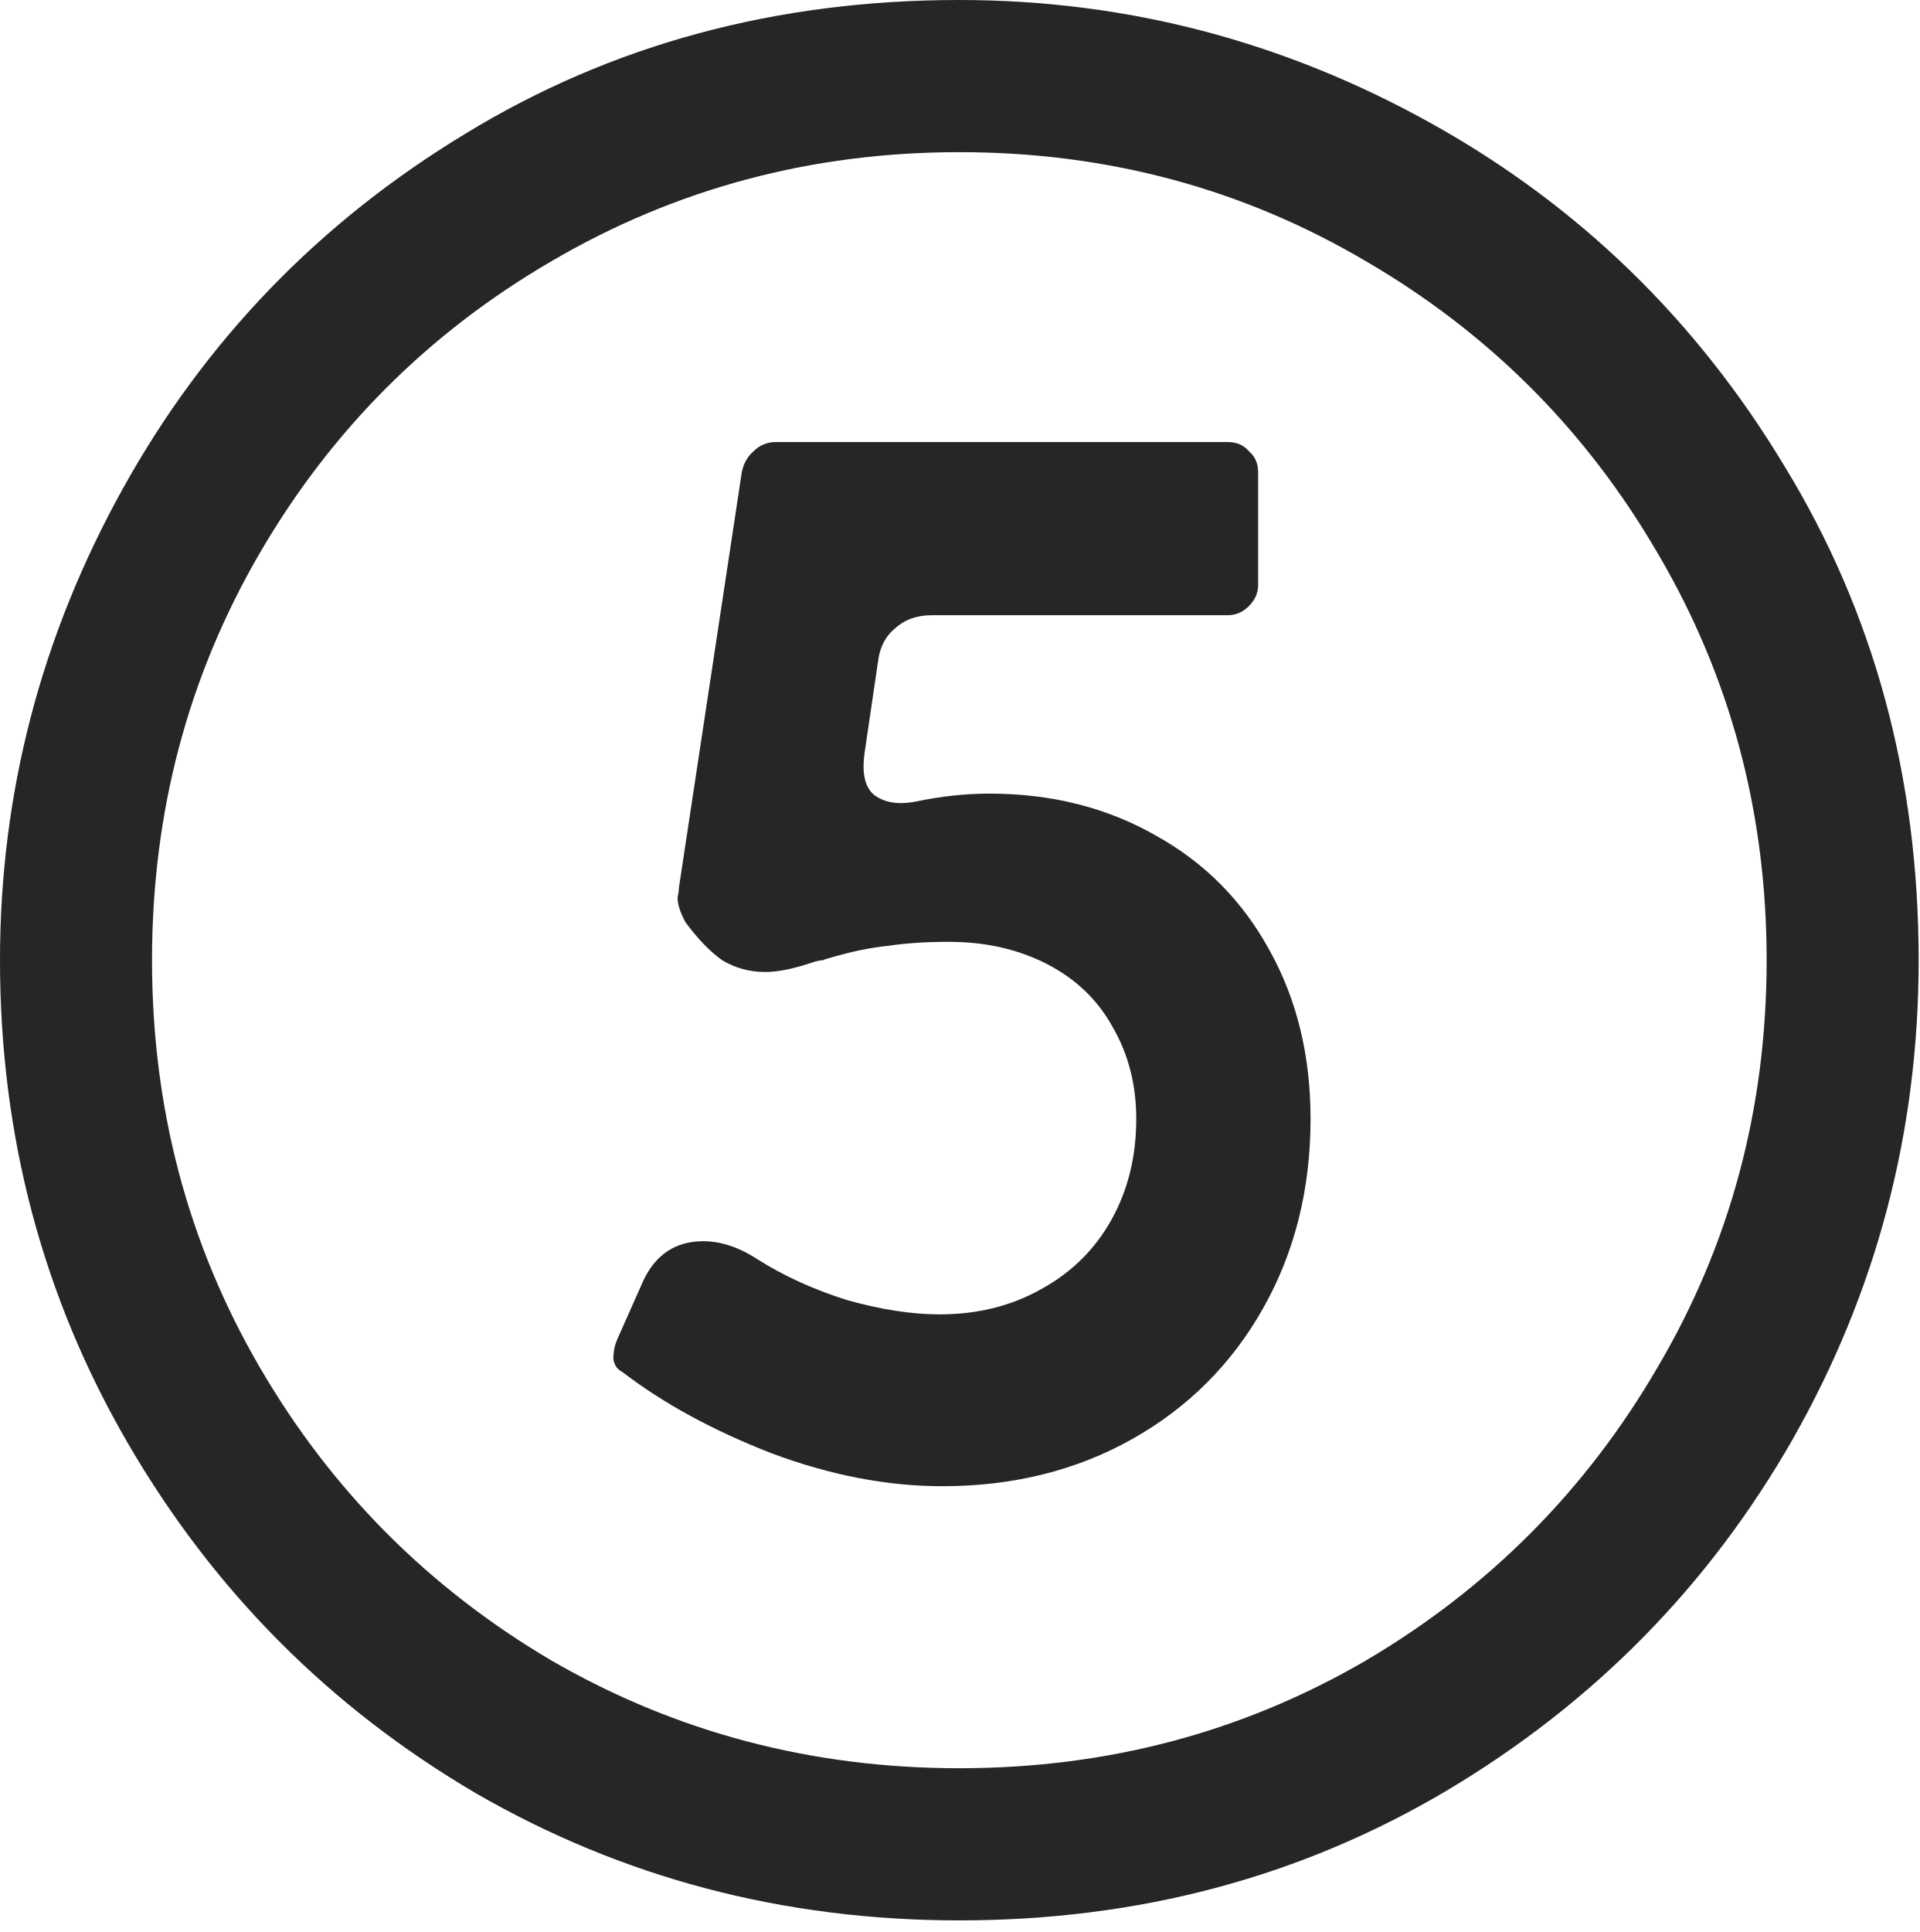
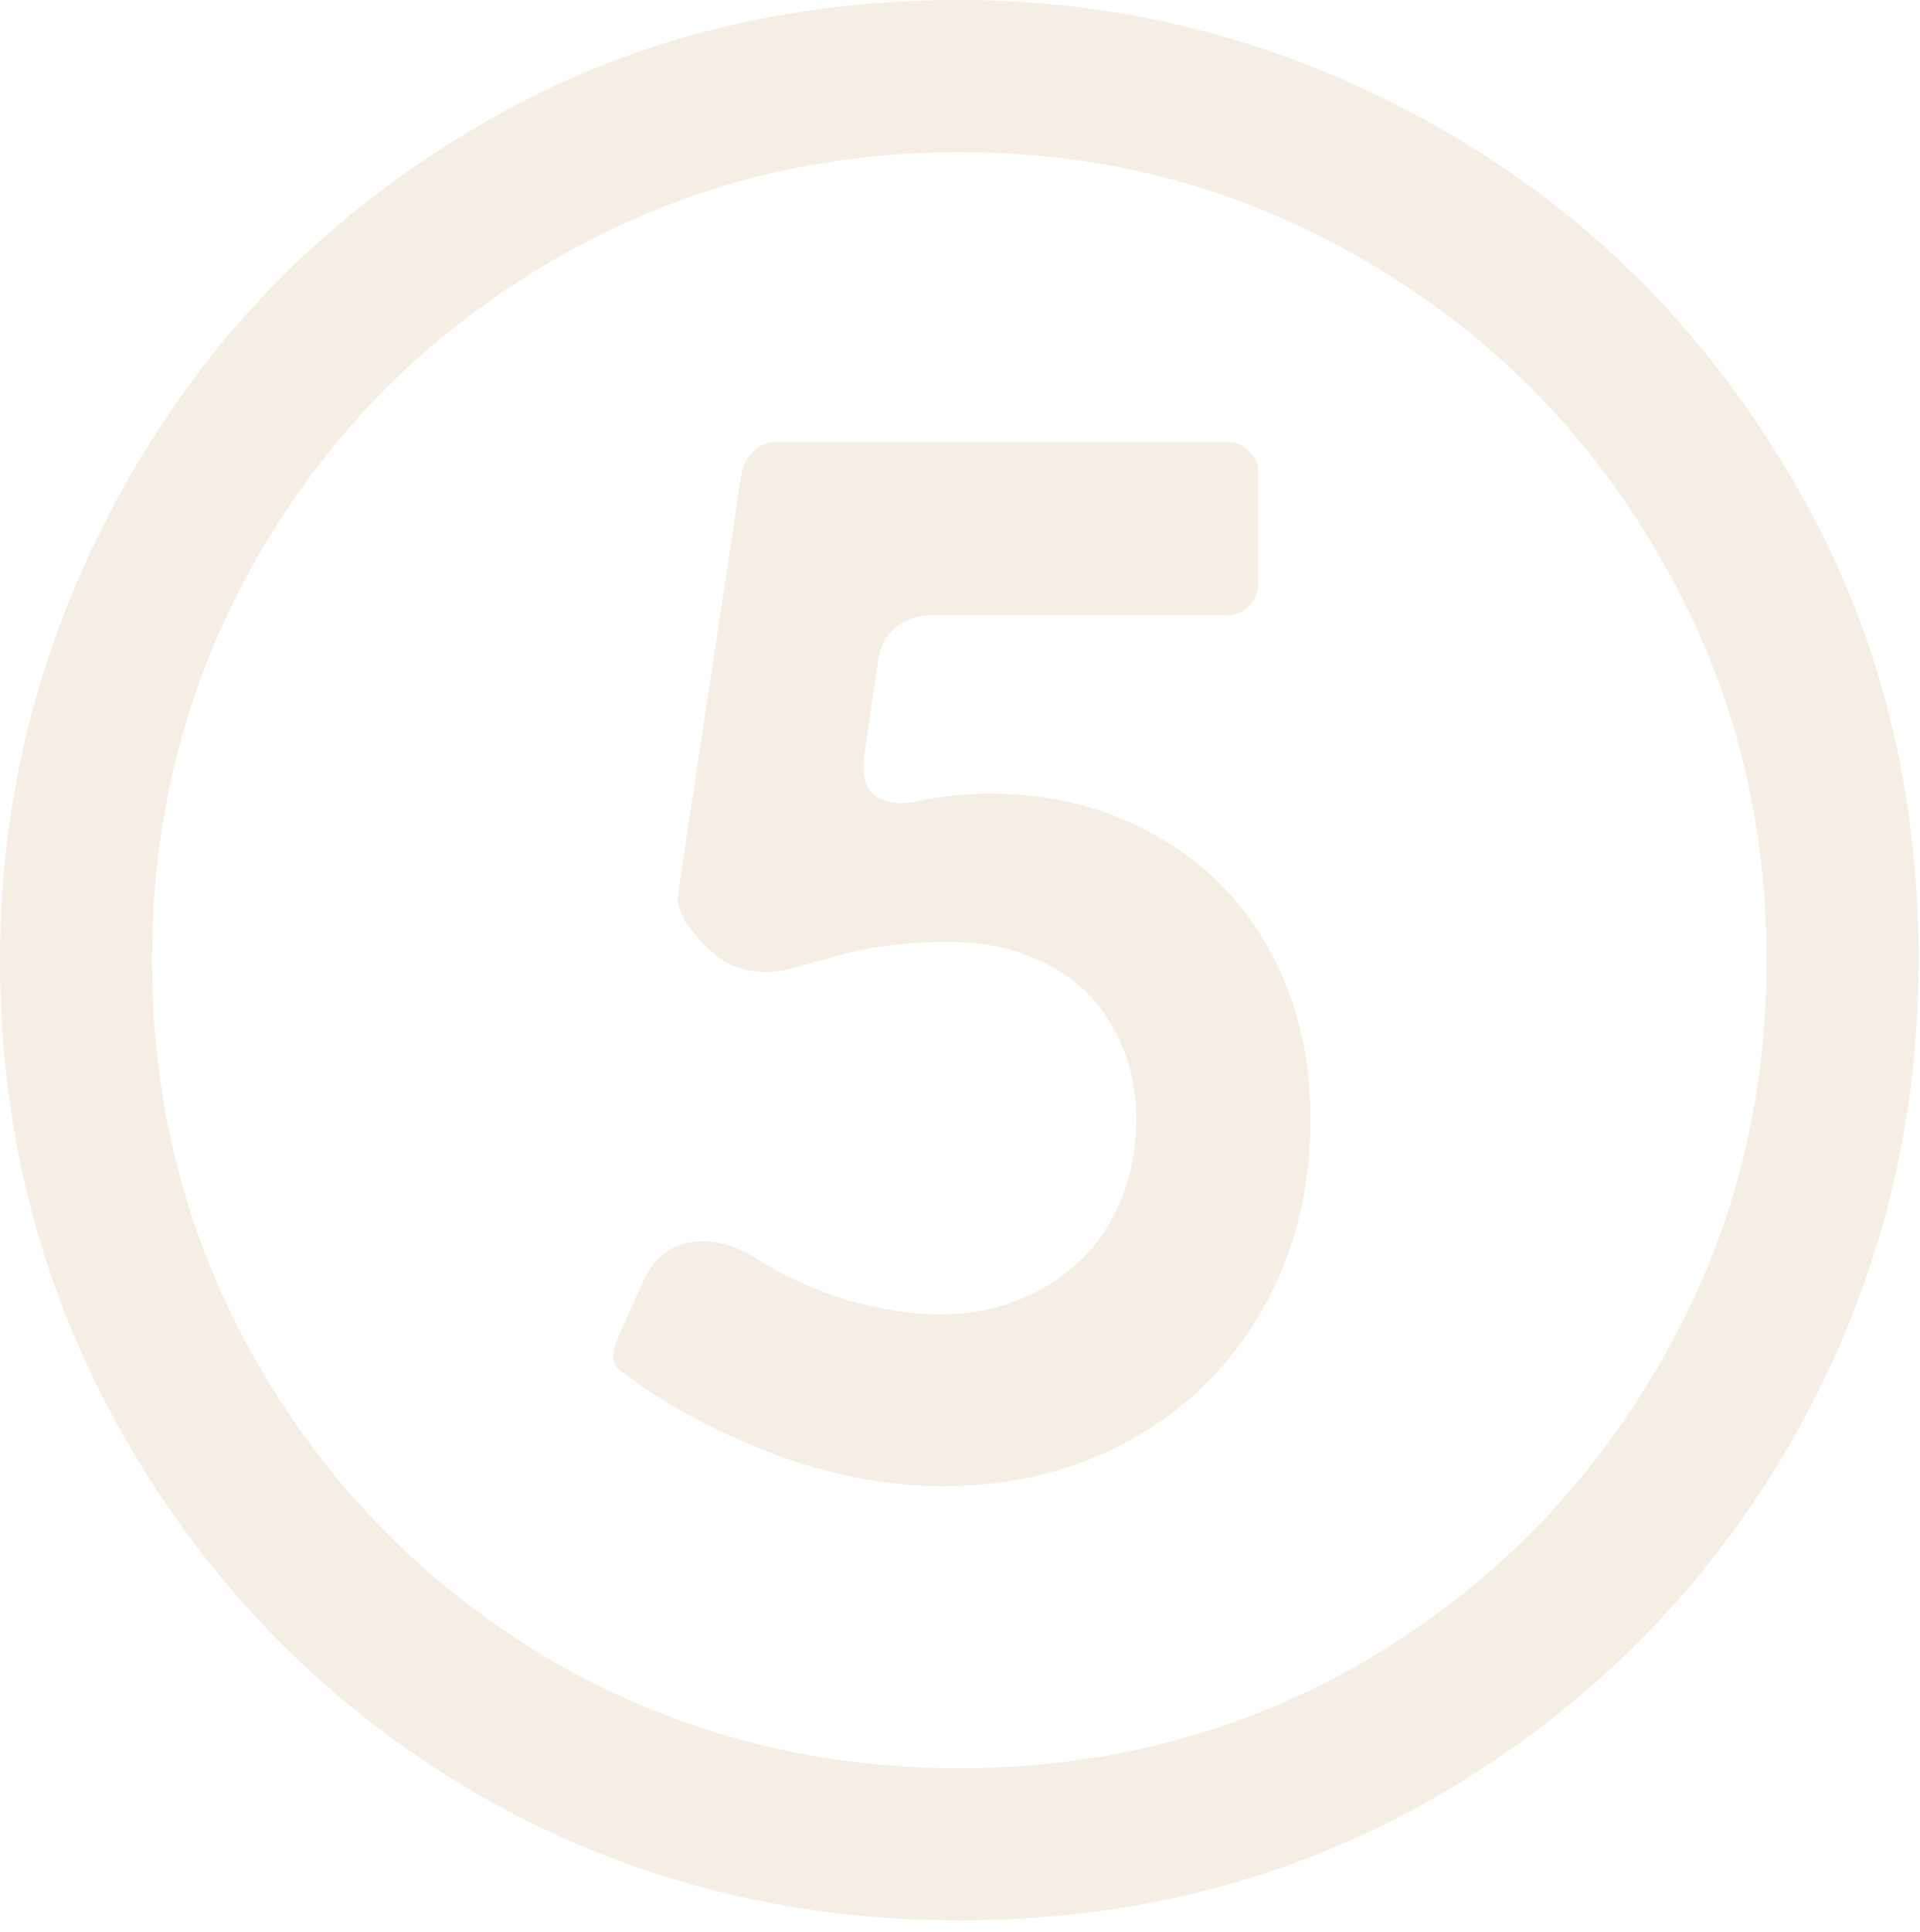
<svg xmlns="http://www.w3.org/2000/svg" width="157" height="158" viewBox="0 0 157 158" fill="none">
-   <path d="M0 78.526C0 64.866 3.359 51.993 10.077 39.907C16.795 27.82 26.121 18.165 38.056 10.942C49.991 3.647 63.463 0 78.471 0C92.121 0 104.986 3.361 117.064 10.084C129.142 16.806 138.79 26.175 146.008 38.19C153.297 50.133 156.942 63.579 156.942 78.526C156.942 92.543 153.512 105.595 146.651 117.681C139.79 129.696 130.356 139.279 118.35 146.431C106.415 153.511 93.122 157.051 78.471 157.051C64.106 157.051 50.92 153.583 38.914 146.646C26.979 139.637 17.509 130.125 10.506 118.11C3.502 106.096 0 92.901 0 78.526ZM12.435 78.526C12.435 90.612 15.366 101.697 21.226 111.781C27.086 121.865 35.055 129.875 45.132 135.811C55.28 141.675 66.393 144.607 78.471 144.607C90.549 144.607 101.627 141.675 111.703 135.811C121.78 129.875 129.749 121.865 135.609 111.781C141.541 101.697 144.507 90.612 144.507 78.526C144.507 66.439 141.541 55.354 135.609 45.27C129.749 35.186 121.78 27.212 111.703 21.348C101.627 15.412 90.549 12.444 78.471 12.444C66.393 12.444 55.28 15.412 45.132 21.348C35.055 27.212 27.086 35.186 21.226 45.27C15.366 55.354 12.435 66.439 12.435 78.526ZM77.078 121.543C72.575 121.543 67.93 120.649 63.141 118.861C58.353 117.002 54.279 114.785 50.92 112.21C50.492 111.996 50.242 111.638 50.17 111.137C50.17 110.565 50.277 110.029 50.492 109.528L52.636 104.701C53.493 102.913 54.78 101.876 56.495 101.59C58.282 101.304 60.104 101.769 61.962 102.985C64.106 104.343 66.536 105.452 69.252 106.31C72.039 107.097 74.576 107.49 76.863 107.49C79.936 107.49 82.688 106.811 85.118 105.452C87.619 104.093 89.549 102.198 90.906 99.766C92.264 97.335 92.943 94.581 92.943 91.506C92.943 88.717 92.3 86.214 91.014 83.997C89.799 81.78 88.012 80.063 85.654 78.847C83.295 77.632 80.615 77.024 77.614 77.024C75.755 77.024 74.112 77.131 72.682 77.346C71.253 77.489 69.681 77.811 67.966 78.311C67.68 78.383 67.465 78.454 67.322 78.526C67.179 78.526 66.965 78.561 66.679 78.633C65.035 79.205 63.677 79.491 62.605 79.491C61.319 79.491 60.14 79.169 59.068 78.526C58.067 77.811 57.067 76.773 56.066 75.415C55.637 74.628 55.423 73.949 55.423 73.376C55.494 73.09 55.53 72.84 55.53 72.626L60.676 38.619C60.819 37.904 61.14 37.332 61.641 36.903C62.141 36.402 62.748 36.152 63.463 36.152H100.447C101.162 36.152 101.734 36.402 102.163 36.903C102.663 37.332 102.913 37.904 102.913 38.619V47.845C102.913 48.489 102.663 49.061 102.163 49.561C101.662 50.062 101.091 50.312 100.447 50.312H76.22C75.005 50.312 74.004 50.67 73.218 51.385C72.432 52.029 71.968 52.923 71.825 54.067L70.753 61.362C70.467 63.15 70.717 64.365 71.503 65.009C72.361 65.653 73.504 65.831 74.933 65.545C77.006 65.116 79.007 64.902 80.937 64.902C86.011 64.902 90.549 66.046 94.551 68.335C98.553 70.552 101.662 73.698 103.878 77.775C106.093 81.78 107.201 86.357 107.201 91.506C107.201 97.227 105.915 102.377 103.342 106.954C100.769 111.531 97.196 115.107 92.622 117.681C88.048 120.256 82.866 121.543 77.078 121.543Z" fill="#262626" />
+   <path d="M0 78.526C0 64.866 3.359 51.993 10.077 39.907C16.795 27.82 26.121 18.165 38.056 10.942C49.991 3.647 63.463 0 78.471 0C92.121 0 104.986 3.361 117.064 10.084C129.142 16.806 138.79 26.175 146.008 38.19C153.297 50.133 156.942 63.579 156.942 78.526C156.942 92.543 153.512 105.595 146.651 117.681C139.79 129.696 130.356 139.279 118.35 146.431C106.415 153.511 93.122 157.051 78.471 157.051C64.106 157.051 50.92 153.583 38.914 146.646C26.979 139.637 17.509 130.125 10.506 118.11C3.502 106.096 0 92.901 0 78.526ZM12.435 78.526C12.435 90.612 15.366 101.697 21.226 111.781C27.086 121.865 35.055 129.875 45.132 135.811C55.28 141.675 66.393 144.607 78.471 144.607C90.549 144.607 101.627 141.675 111.703 135.811C121.78 129.875 129.749 121.865 135.609 111.781C141.541 101.697 144.507 90.612 144.507 78.526C144.507 66.439 141.541 55.354 135.609 45.27C129.749 35.186 121.78 27.212 111.703 21.348C101.627 15.412 90.549 12.444 78.471 12.444C66.393 12.444 55.28 15.412 45.132 21.348C35.055 27.212 27.086 35.186 21.226 45.27C15.366 55.354 12.435 66.439 12.435 78.526ZM77.078 121.543C72.575 121.543 67.93 120.649 63.141 118.861C58.353 117.002 54.279 114.785 50.92 112.21C50.492 111.996 50.242 111.638 50.17 111.137C50.17 110.565 50.277 110.029 50.492 109.528L52.636 104.701C53.493 102.913 54.78 101.876 56.495 101.59C58.282 101.304 60.104 101.769 61.962 102.985C64.106 104.343 66.536 105.452 69.252 106.31C72.039 107.097 74.576 107.49 76.863 107.49C79.936 107.49 82.688 106.811 85.118 105.452C87.619 104.093 89.549 102.198 90.906 99.766C92.264 97.335 92.943 94.581 92.943 91.506C92.943 88.717 92.3 86.214 91.014 83.997C89.799 81.78 88.012 80.063 85.654 78.847C83.295 77.632 80.615 77.024 77.614 77.024C75.755 77.024 74.112 77.131 72.682 77.346C71.253 77.489 69.681 77.811 67.966 78.311C67.68 78.383 67.465 78.454 67.322 78.526C67.179 78.526 66.965 78.561 66.679 78.633C65.035 79.205 63.677 79.491 62.605 79.491C61.319 79.491 60.14 79.169 59.068 78.526C58.067 77.811 57.067 76.773 56.066 75.415C55.637 74.628 55.423 73.949 55.423 73.376C55.494 73.09 55.53 72.84 55.53 72.626L60.676 38.619C60.819 37.904 61.14 37.332 61.641 36.903C62.141 36.402 62.748 36.152 63.463 36.152H100.447C101.162 36.152 101.734 36.402 102.163 36.903C102.663 37.332 102.913 37.904 102.913 38.619V47.845C102.913 48.489 102.663 49.061 102.163 49.561C101.662 50.062 101.091 50.312 100.447 50.312H76.22C75.005 50.312 74.004 50.67 73.218 51.385C72.432 52.029 71.968 52.923 71.825 54.067L70.753 61.362C70.467 63.15 70.717 64.365 71.503 65.009C72.361 65.653 73.504 65.831 74.933 65.545C77.006 65.116 79.007 64.902 80.937 64.902C86.011 64.902 90.549 66.046 94.551 68.335C98.553 70.552 101.662 73.698 103.878 77.775C106.093 81.78 107.201 86.357 107.201 91.506C107.201 97.227 105.915 102.377 103.342 106.954C100.769 111.531 97.196 115.107 92.622 117.681C88.048 120.256 82.866 121.543 77.078 121.543Z" fill="#F4EEE4" />
</svg>
